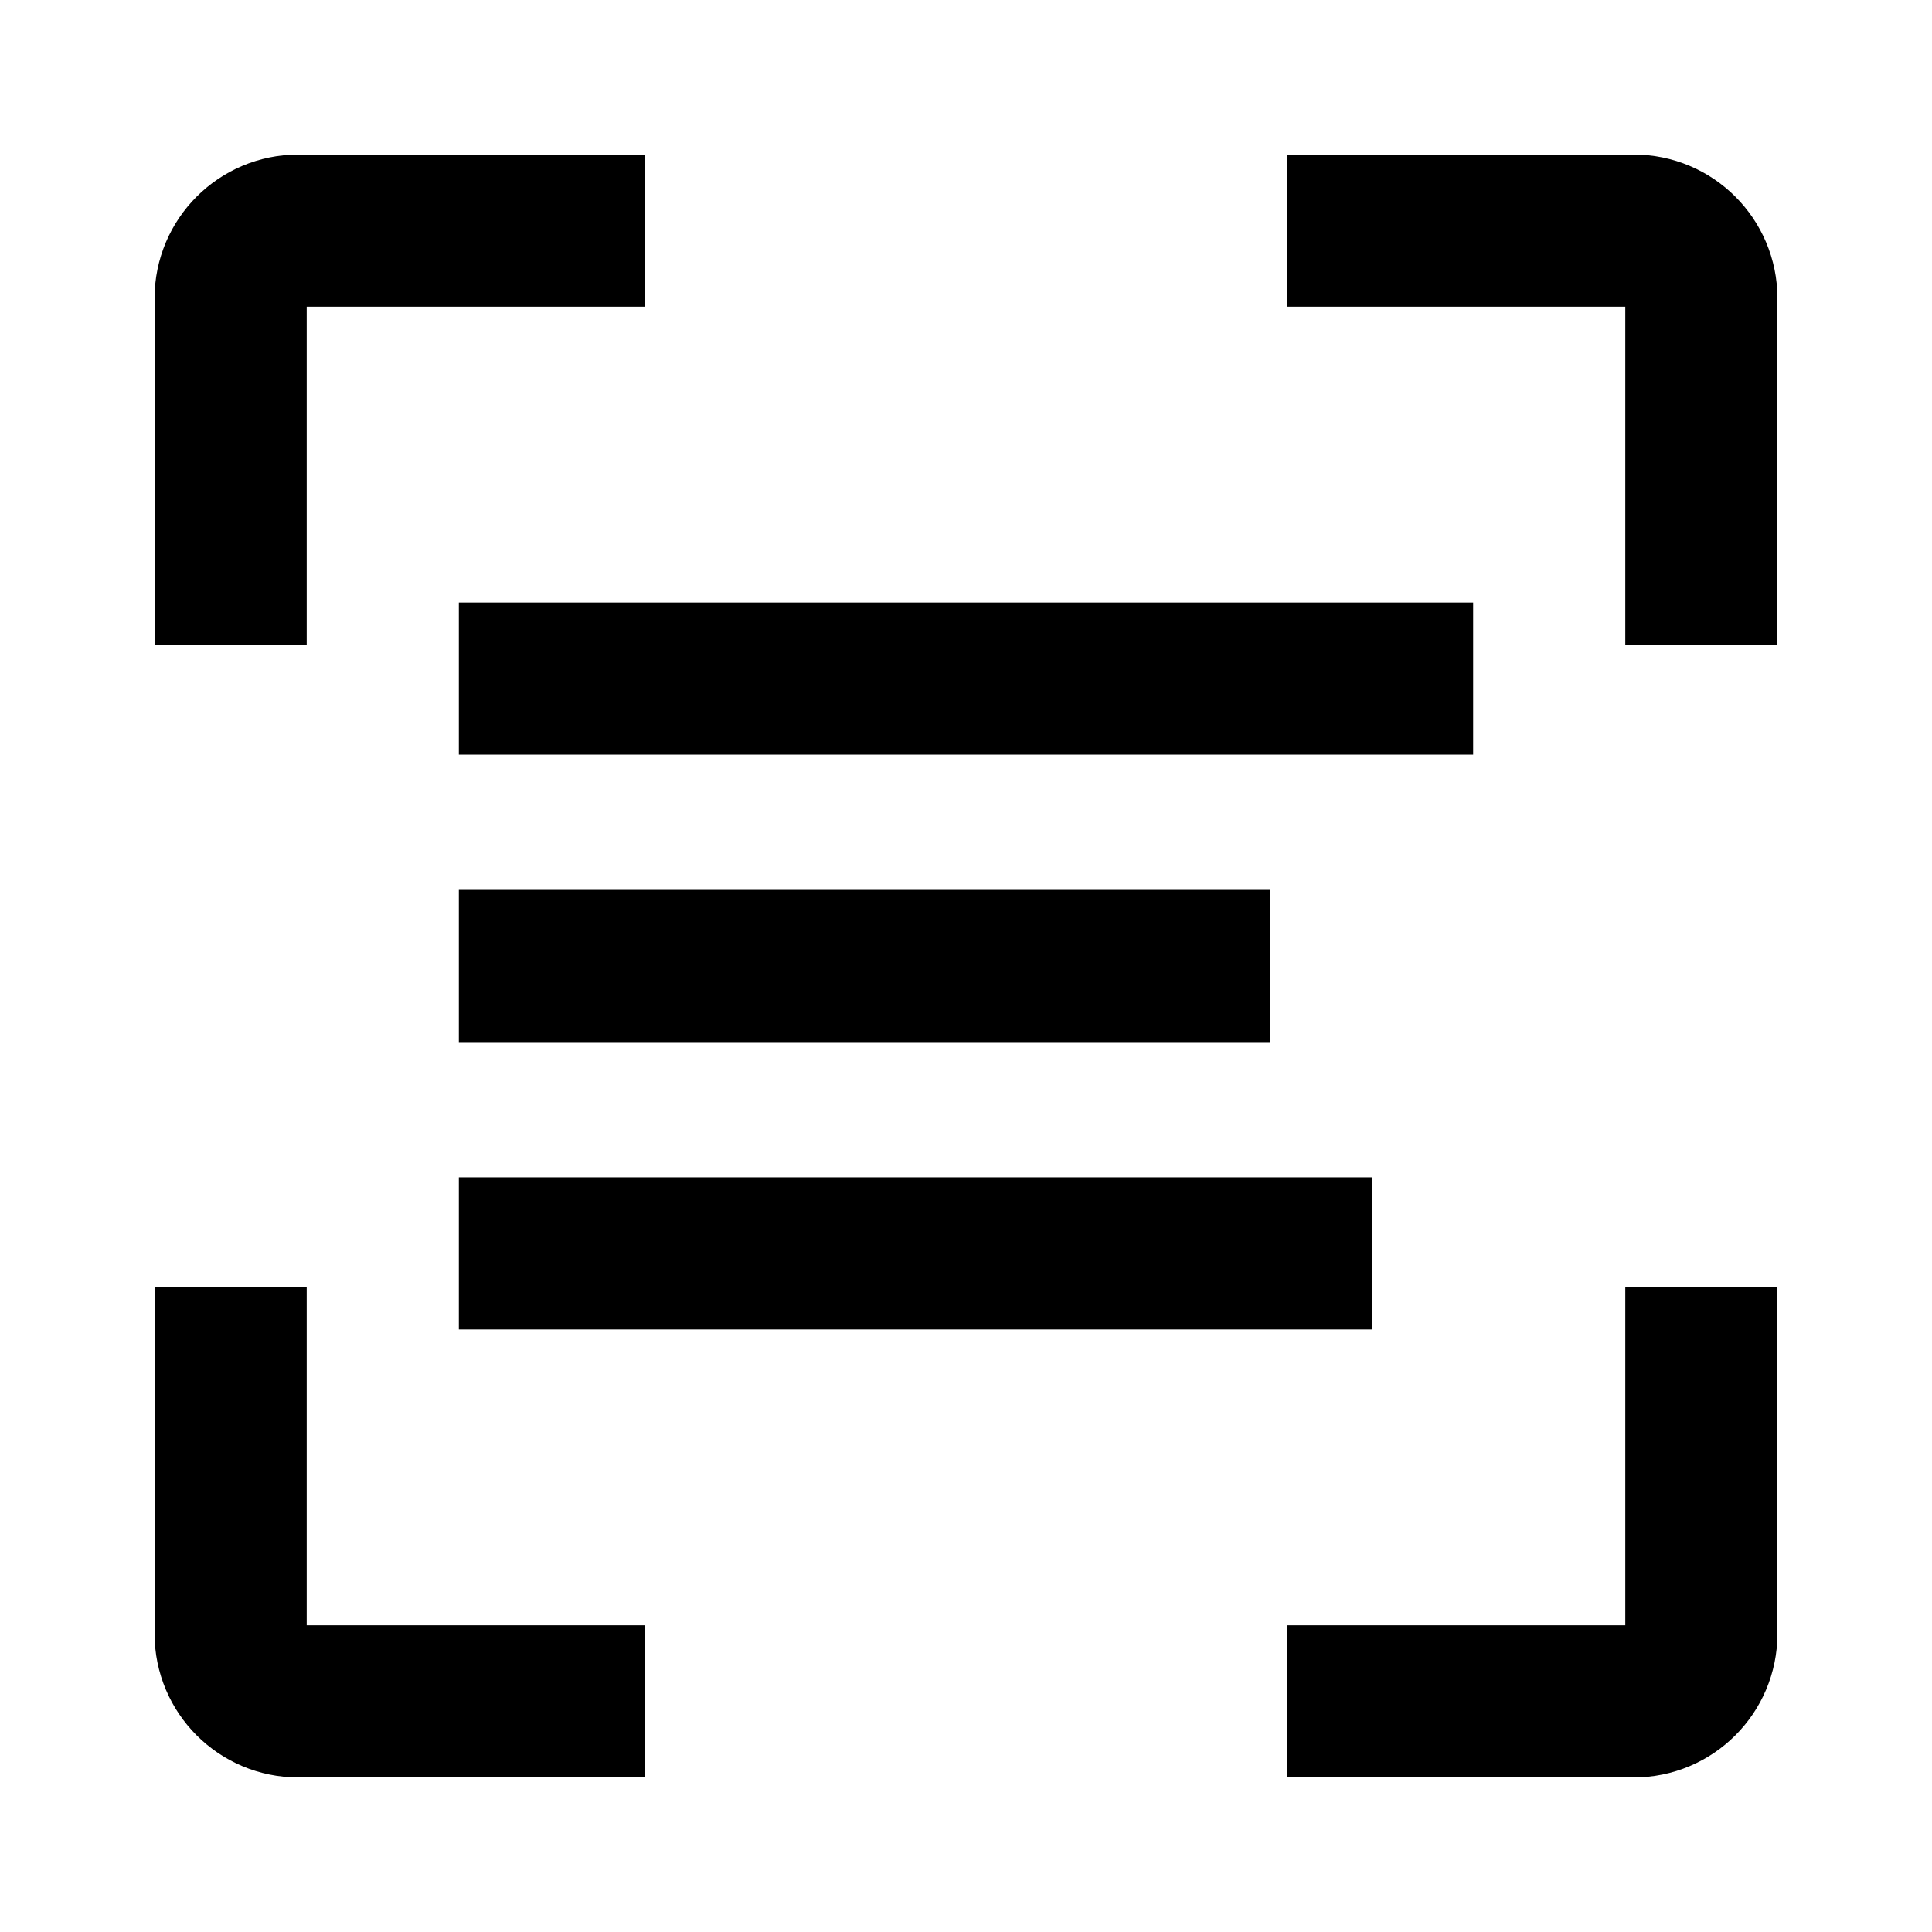
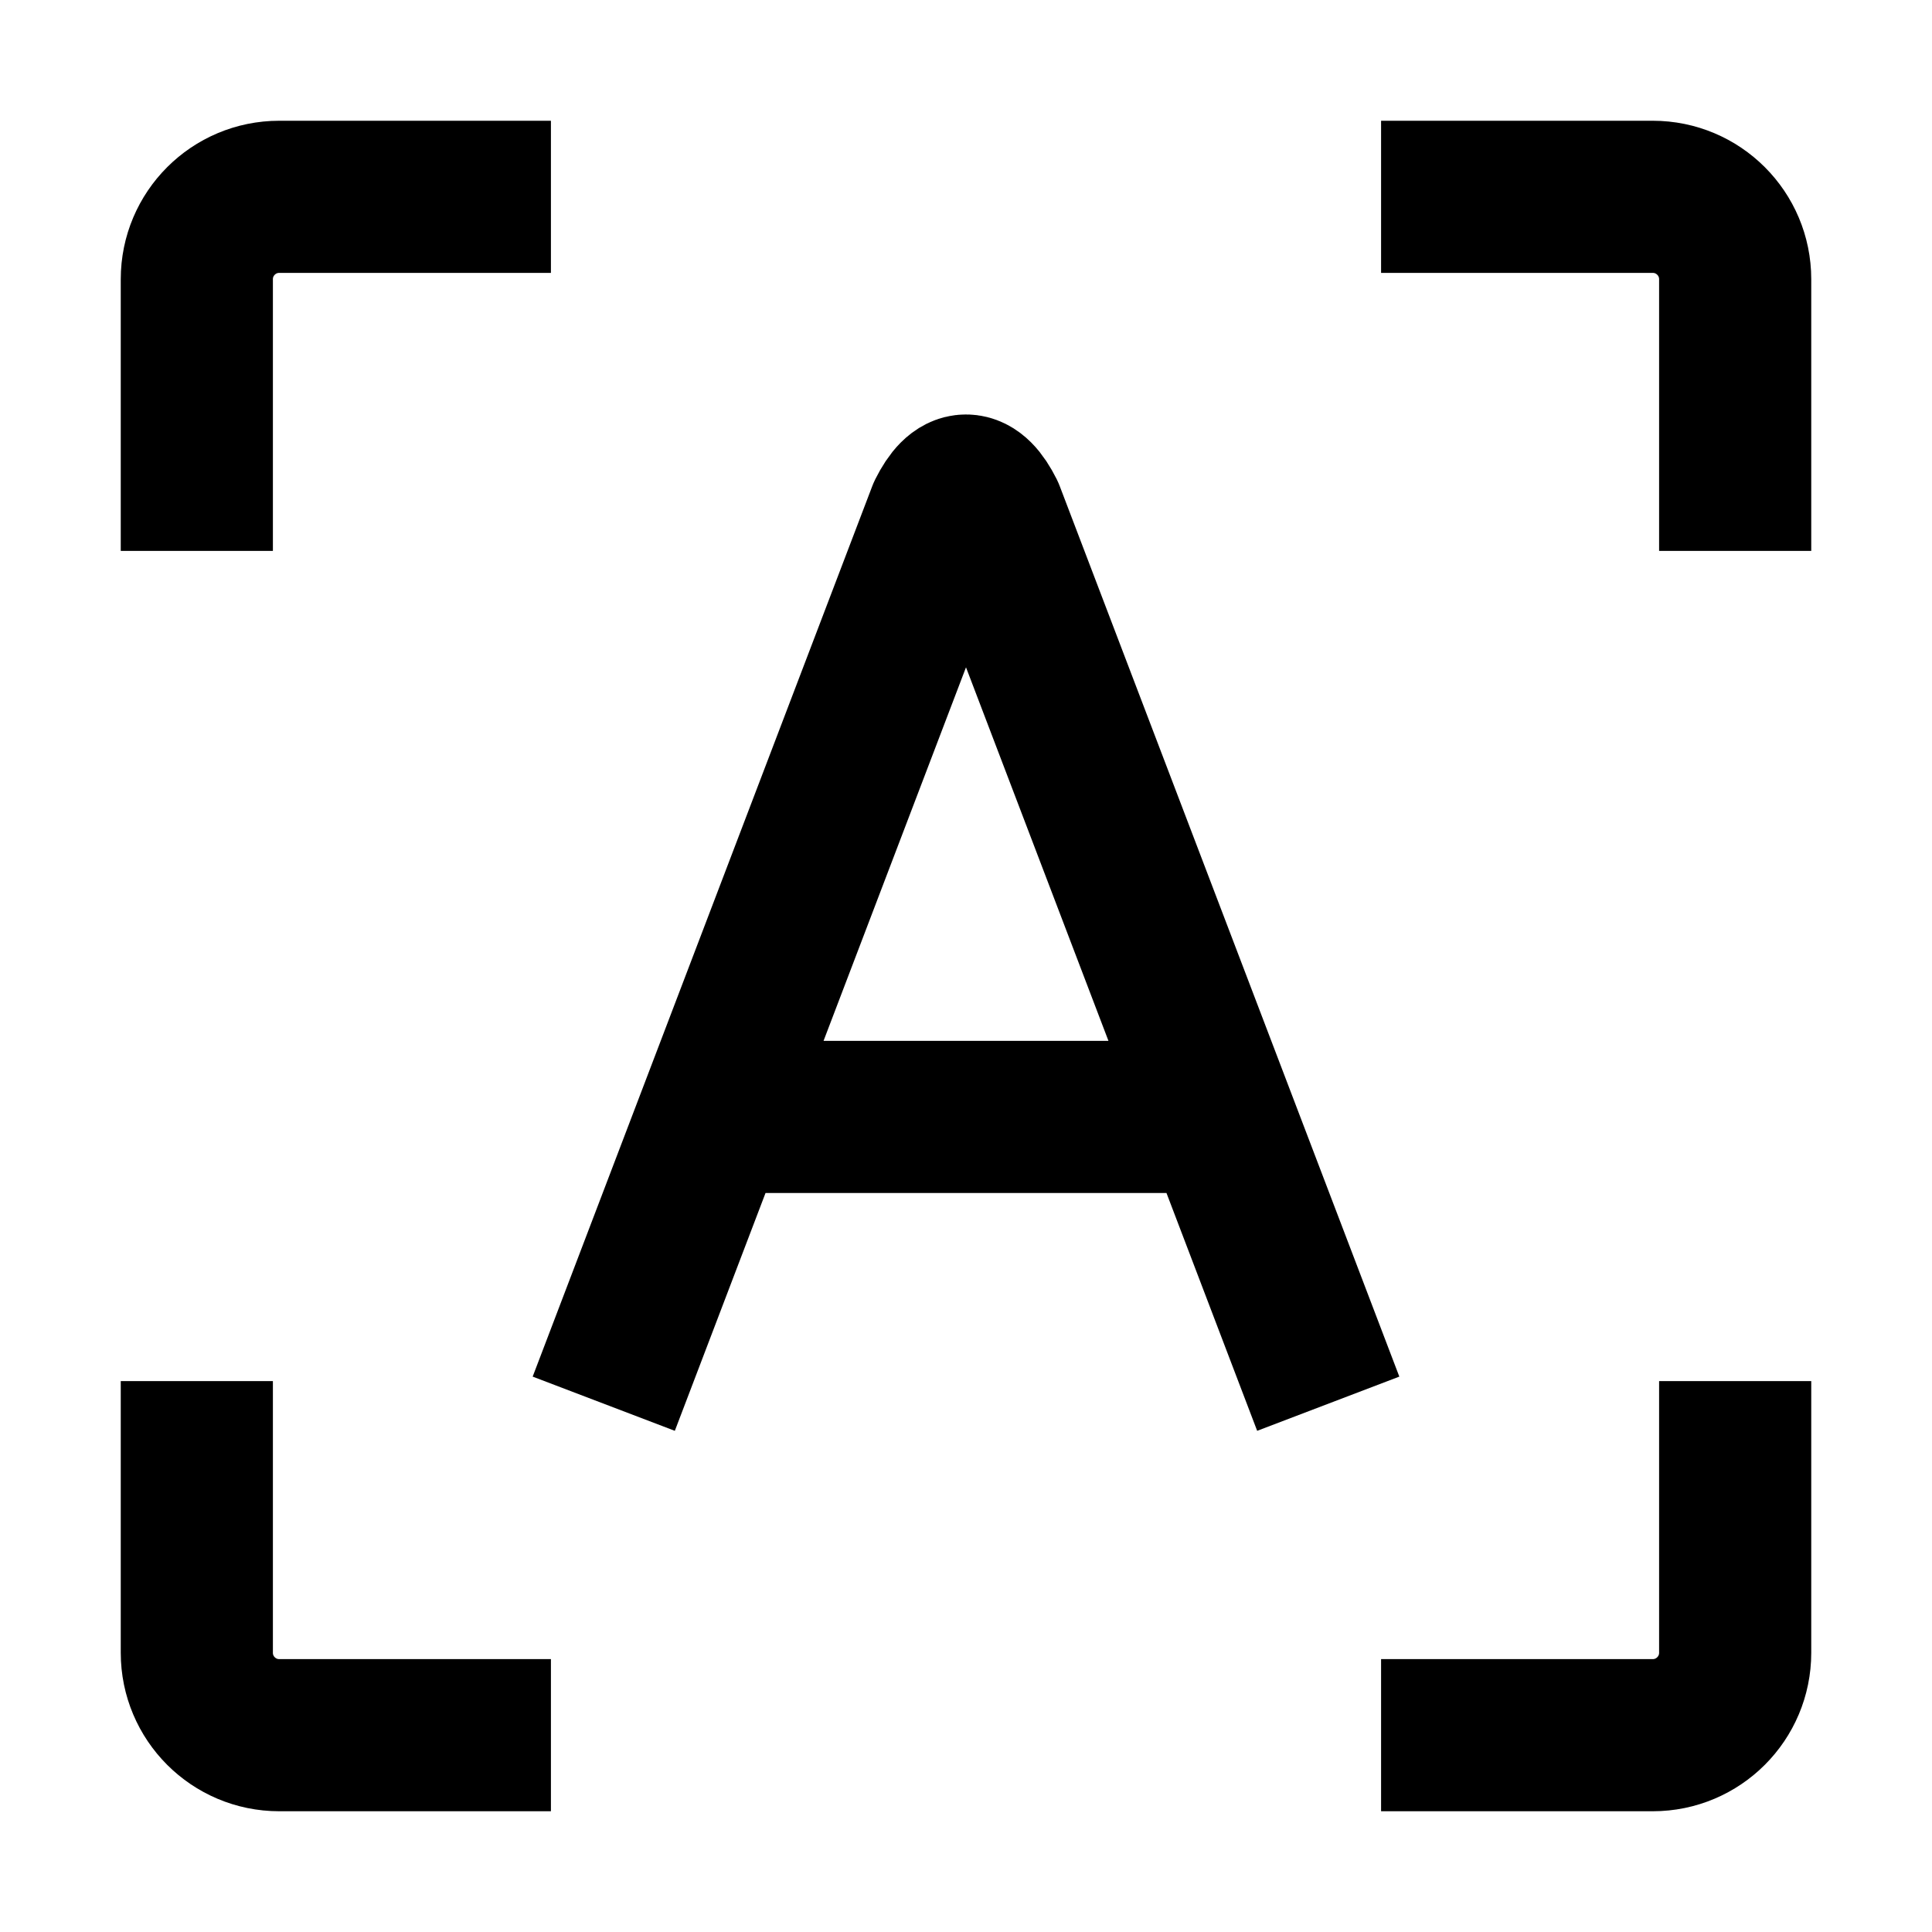
<svg xmlns="http://www.w3.org/2000/svg" viewBox="0 0 1024 1024" fill="none" stroke="currentColor" stroke-width="80.64" stroke-linejoin="round">
-   <path d="M341.76 122.24H158.08a35.84 35.84 0 0 0-35.84 35.84v183.68m560-219.52h183.68a35.84 35.84 0 0 1 35.84 35.84v183.68M122.24 682.24v183.68a35.84 35.84 0 0 0 35.84 35.84h183.68m340.48 0h183.68a35.84 35.84 0 0 0 35.84-35.84V682.24" />
-   <path d="M243.2 359.68h537.6M243.2 512h430.08M243.2 664.32h483.84" />
+   <path d="M292 104.32H148a43.68 43.68 0 0 0-43.68 43.68v144m627.68-187.68h144a43.68 43.68 0 0 1 43.68 43.68v144M104.32 732v144A43.68 43.68 0 0 0 148 919.68h144m440 0h144a43.68 43.68 0 0 0 43.68-43.68V732" />
+   <path d="m320 744 180-472q12-24 24 0l180 472M378 592h268" />
</svg>
